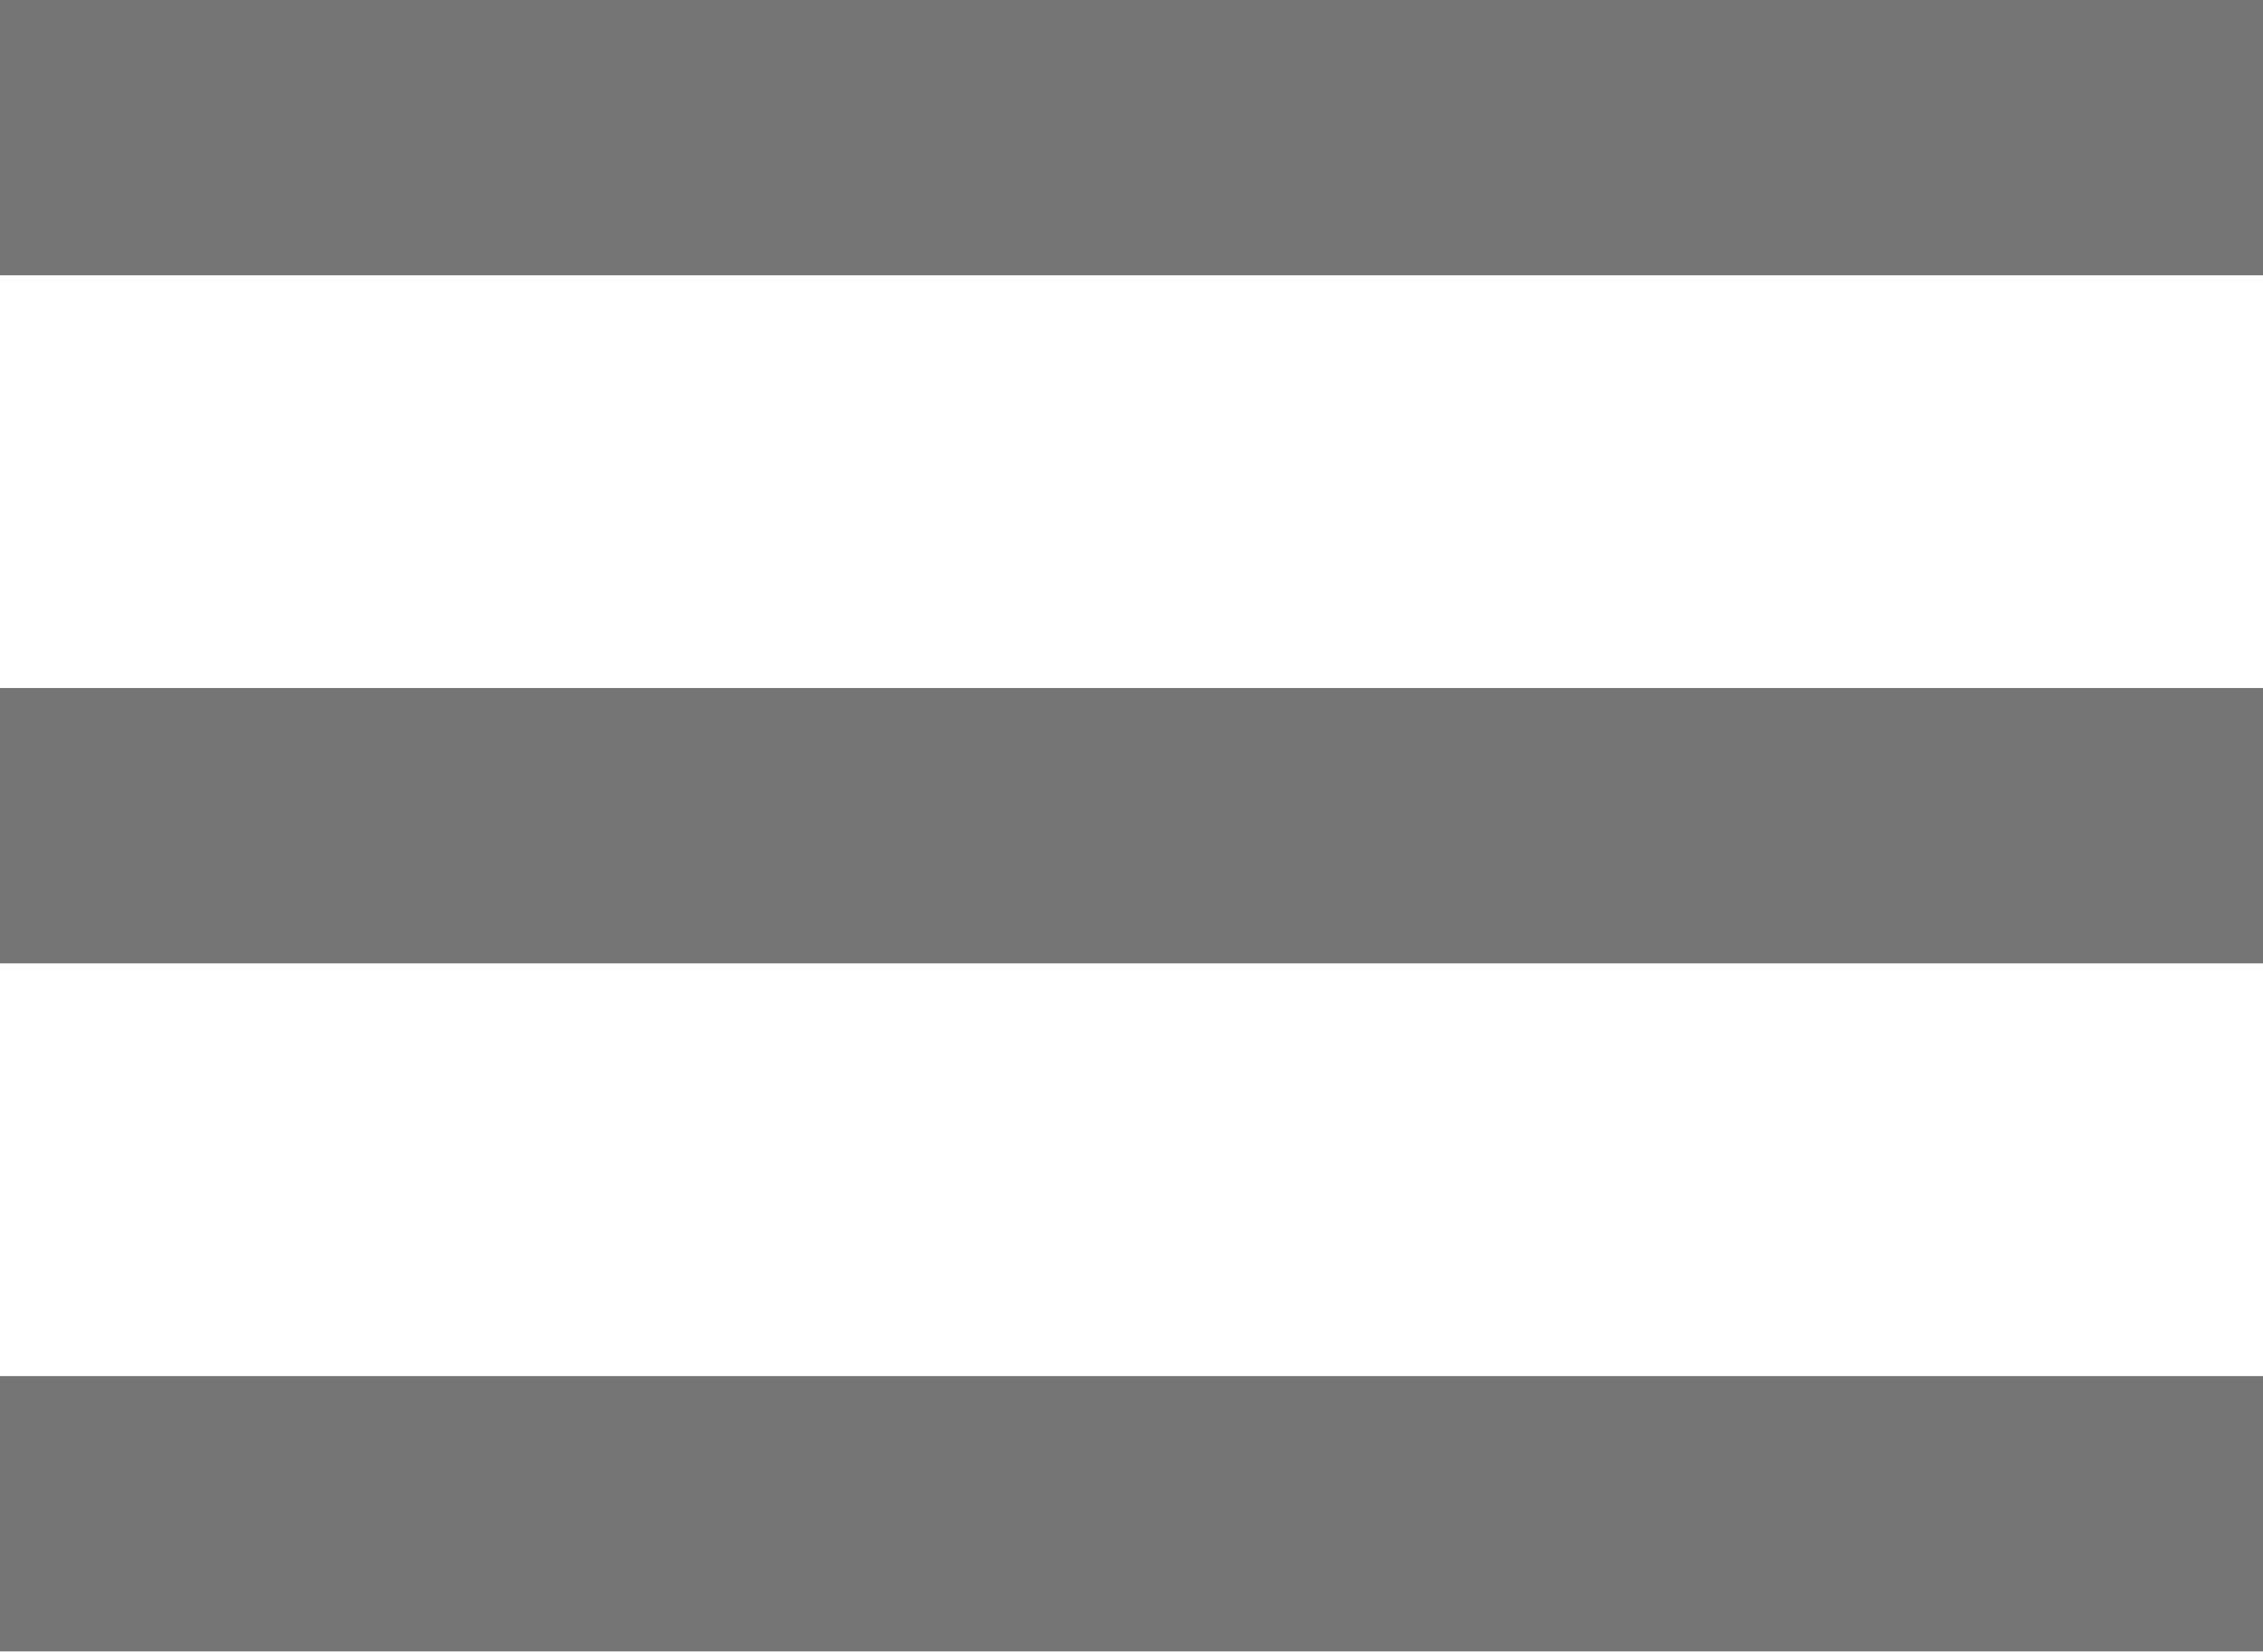
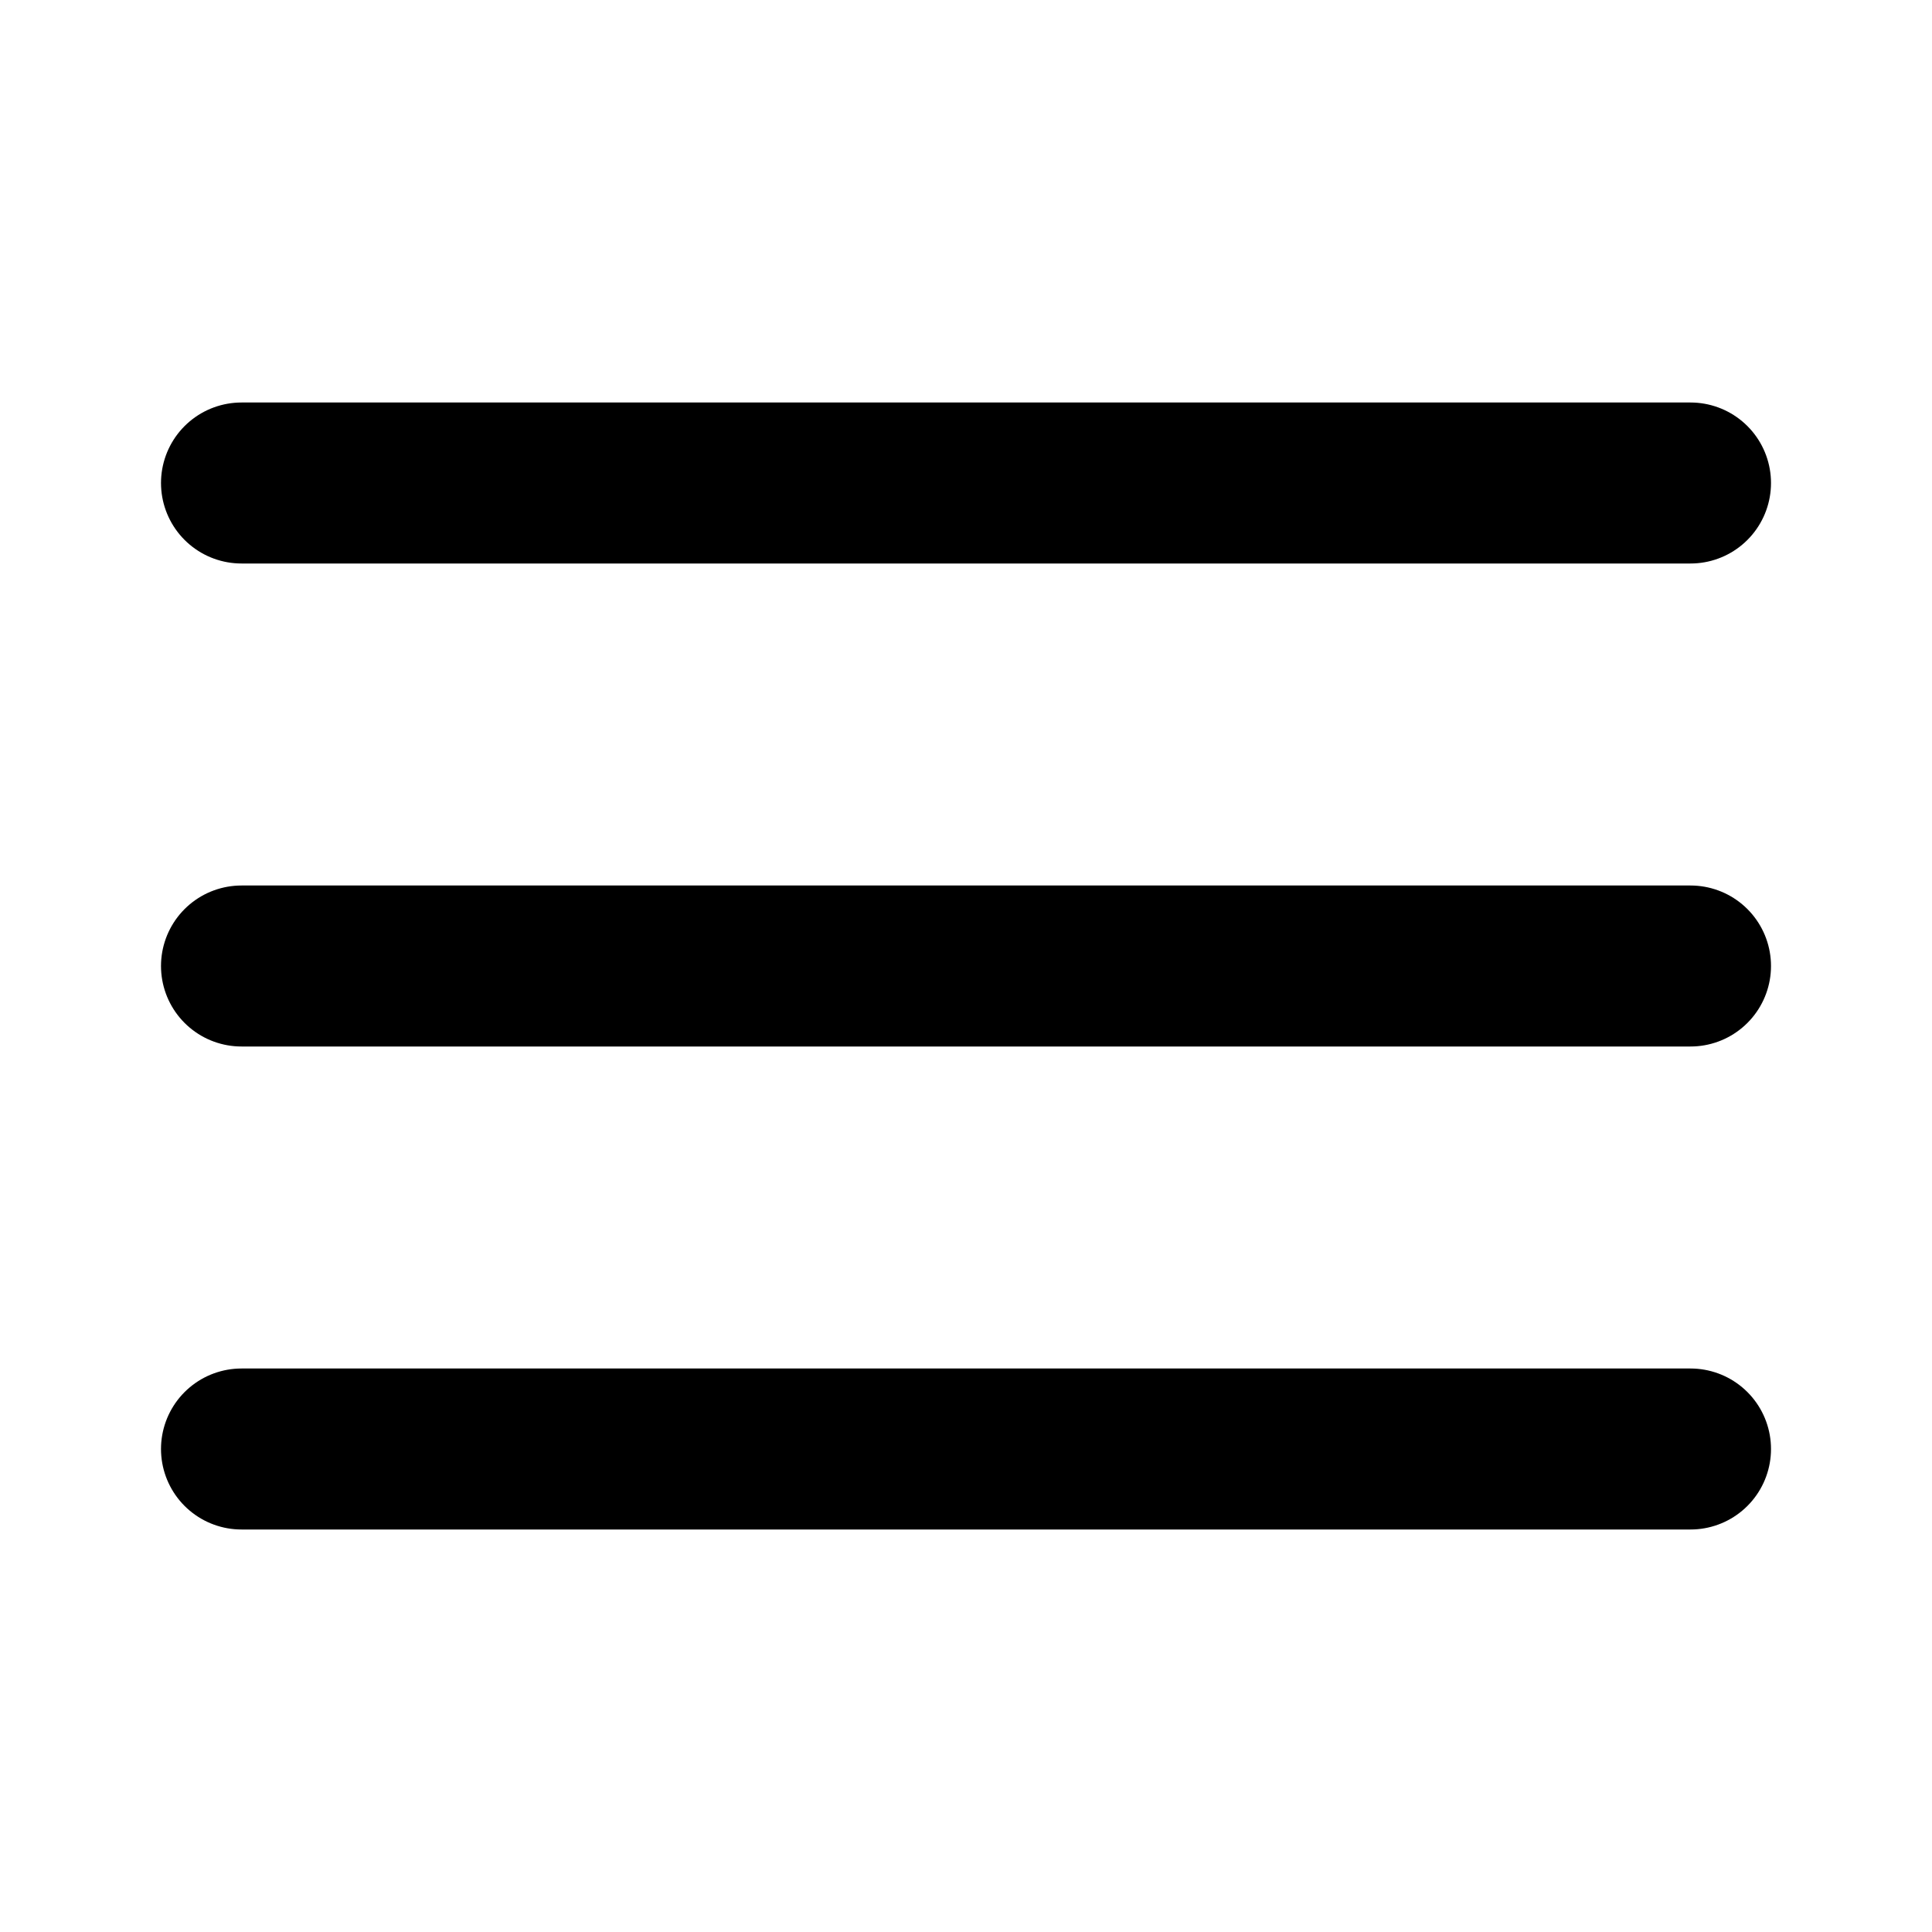
- <svg xmlns="http://www.w3.org/2000/svg" width="37" height="27" viewBox="0 0 37 27" fill="none">
-   <path fill-rule="evenodd" clip-rule="evenodd" d="M0 4.501V0H37V4.501H0ZM0 15.751H37V11.249H0V15.751ZM0 27H37V22.499H0V27Z" fill="black" fill-opacity="0.54" />
+ <svg xmlns="http://www.w3.org/2000/svg" width="24" height="24" viewBox="0 0 24 24" fill="none" stroke="currentColor" stroke-width="2" stroke-linecap="round" stroke-linejoin="round" class="feather feather-menu">
+   <line x1="3" y1="12" x2="21" y2="12" />
+   <line x1="3" y1="6" x2="21" y2="6" />
+   <line x1="3" y1="18" x2="21" y2="18" />
</svg>
